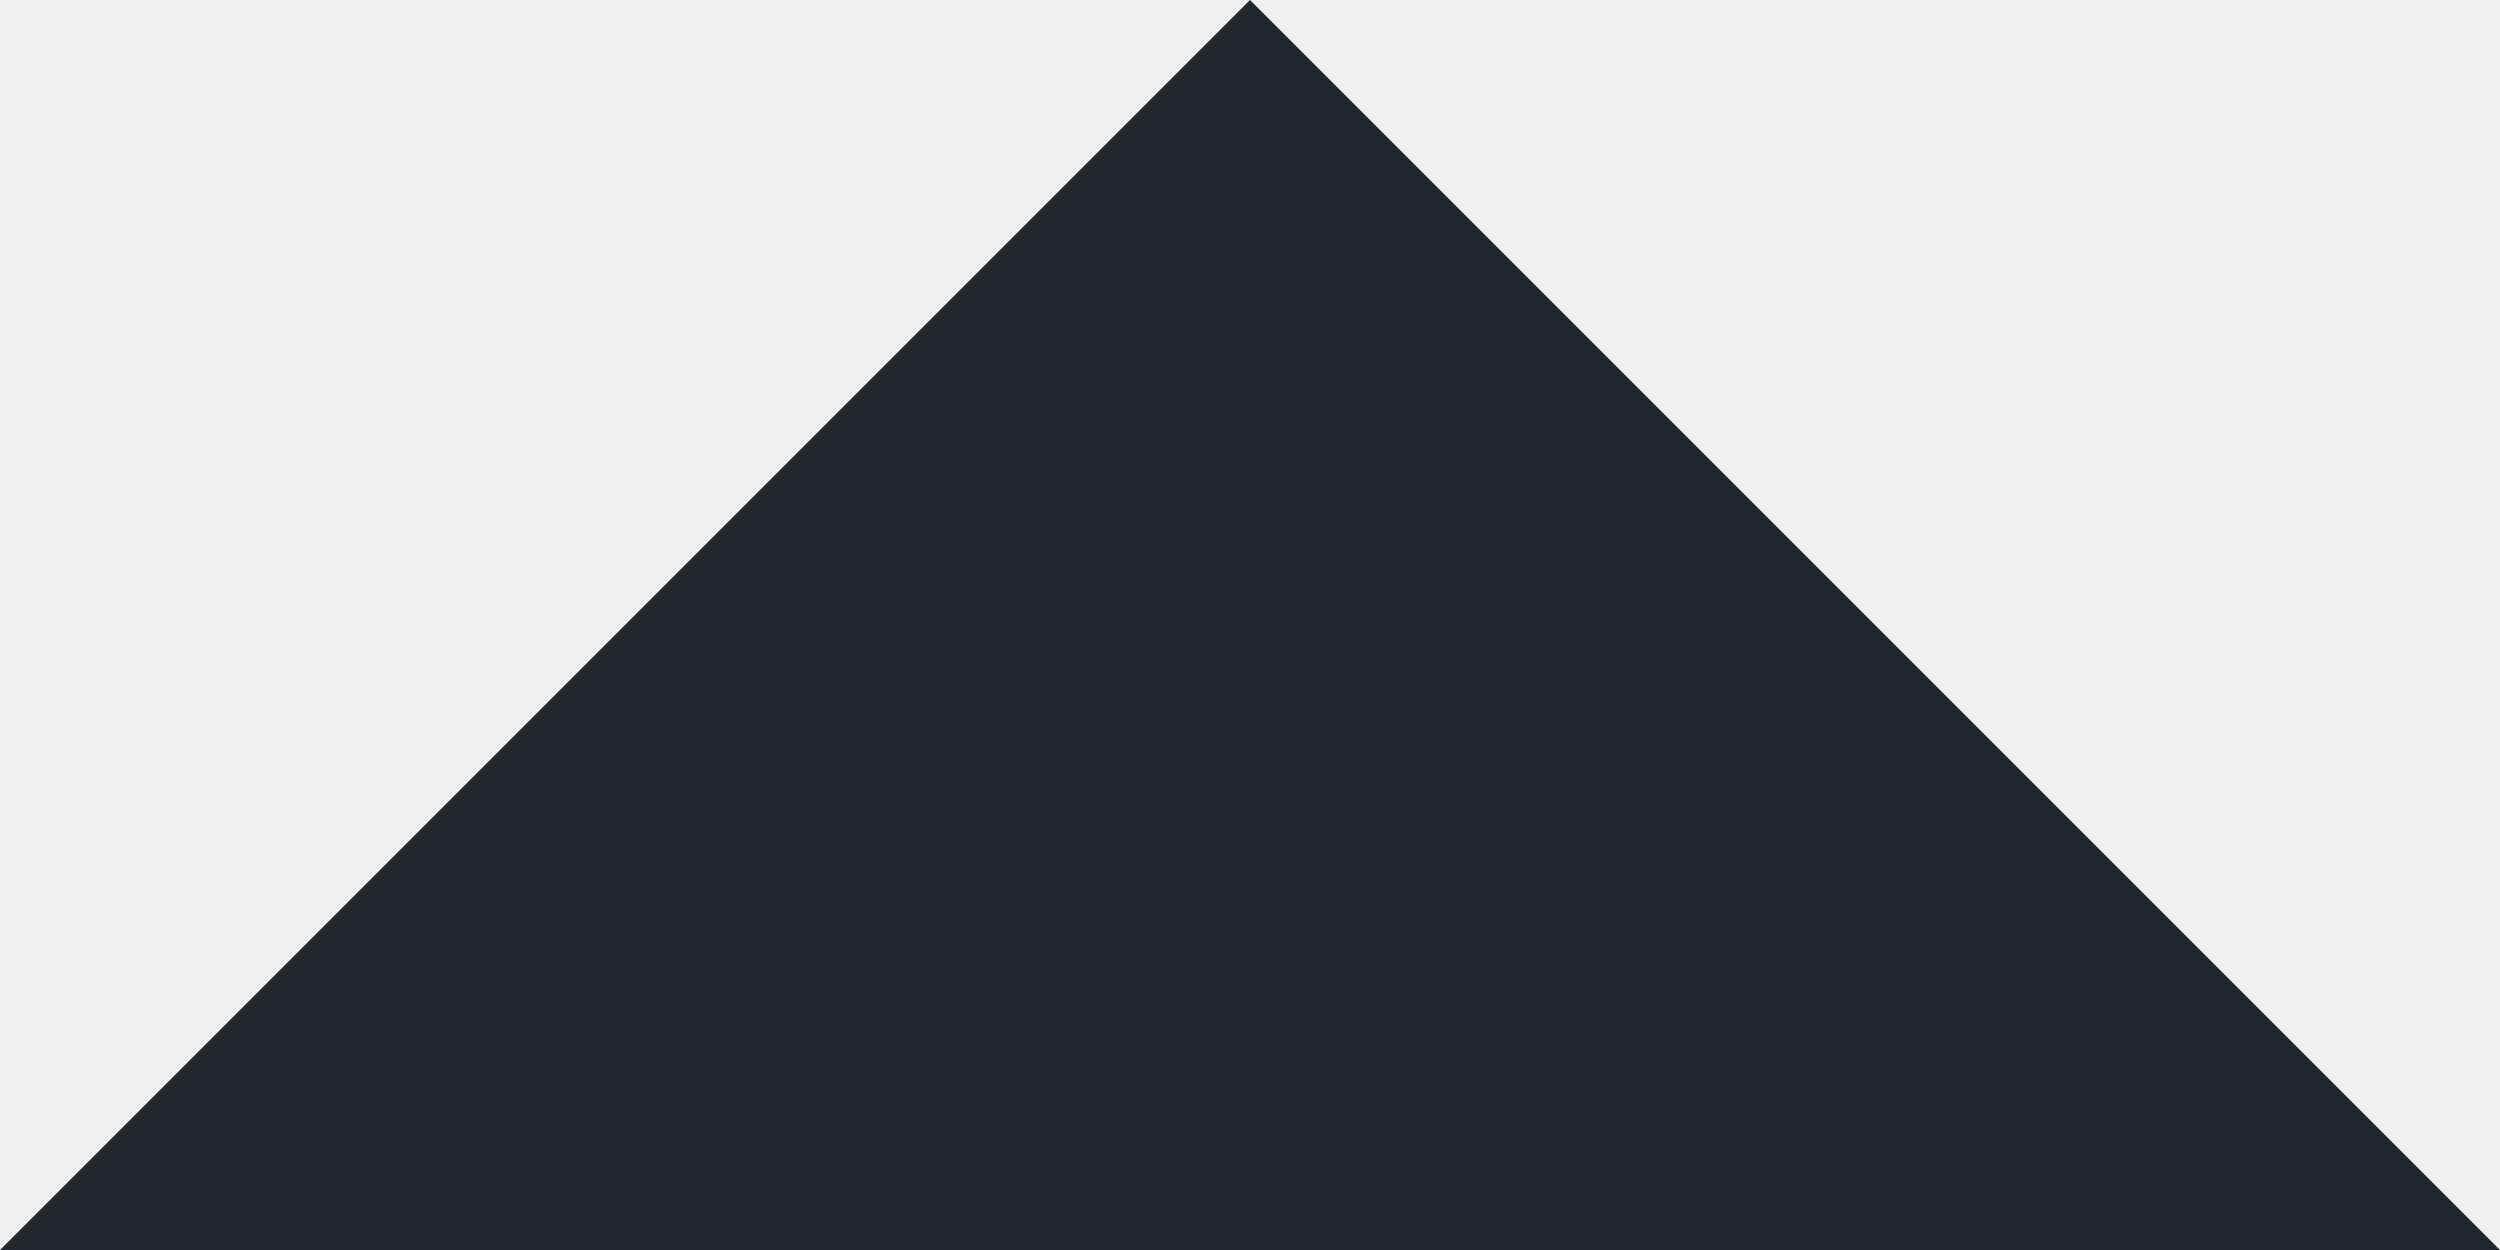
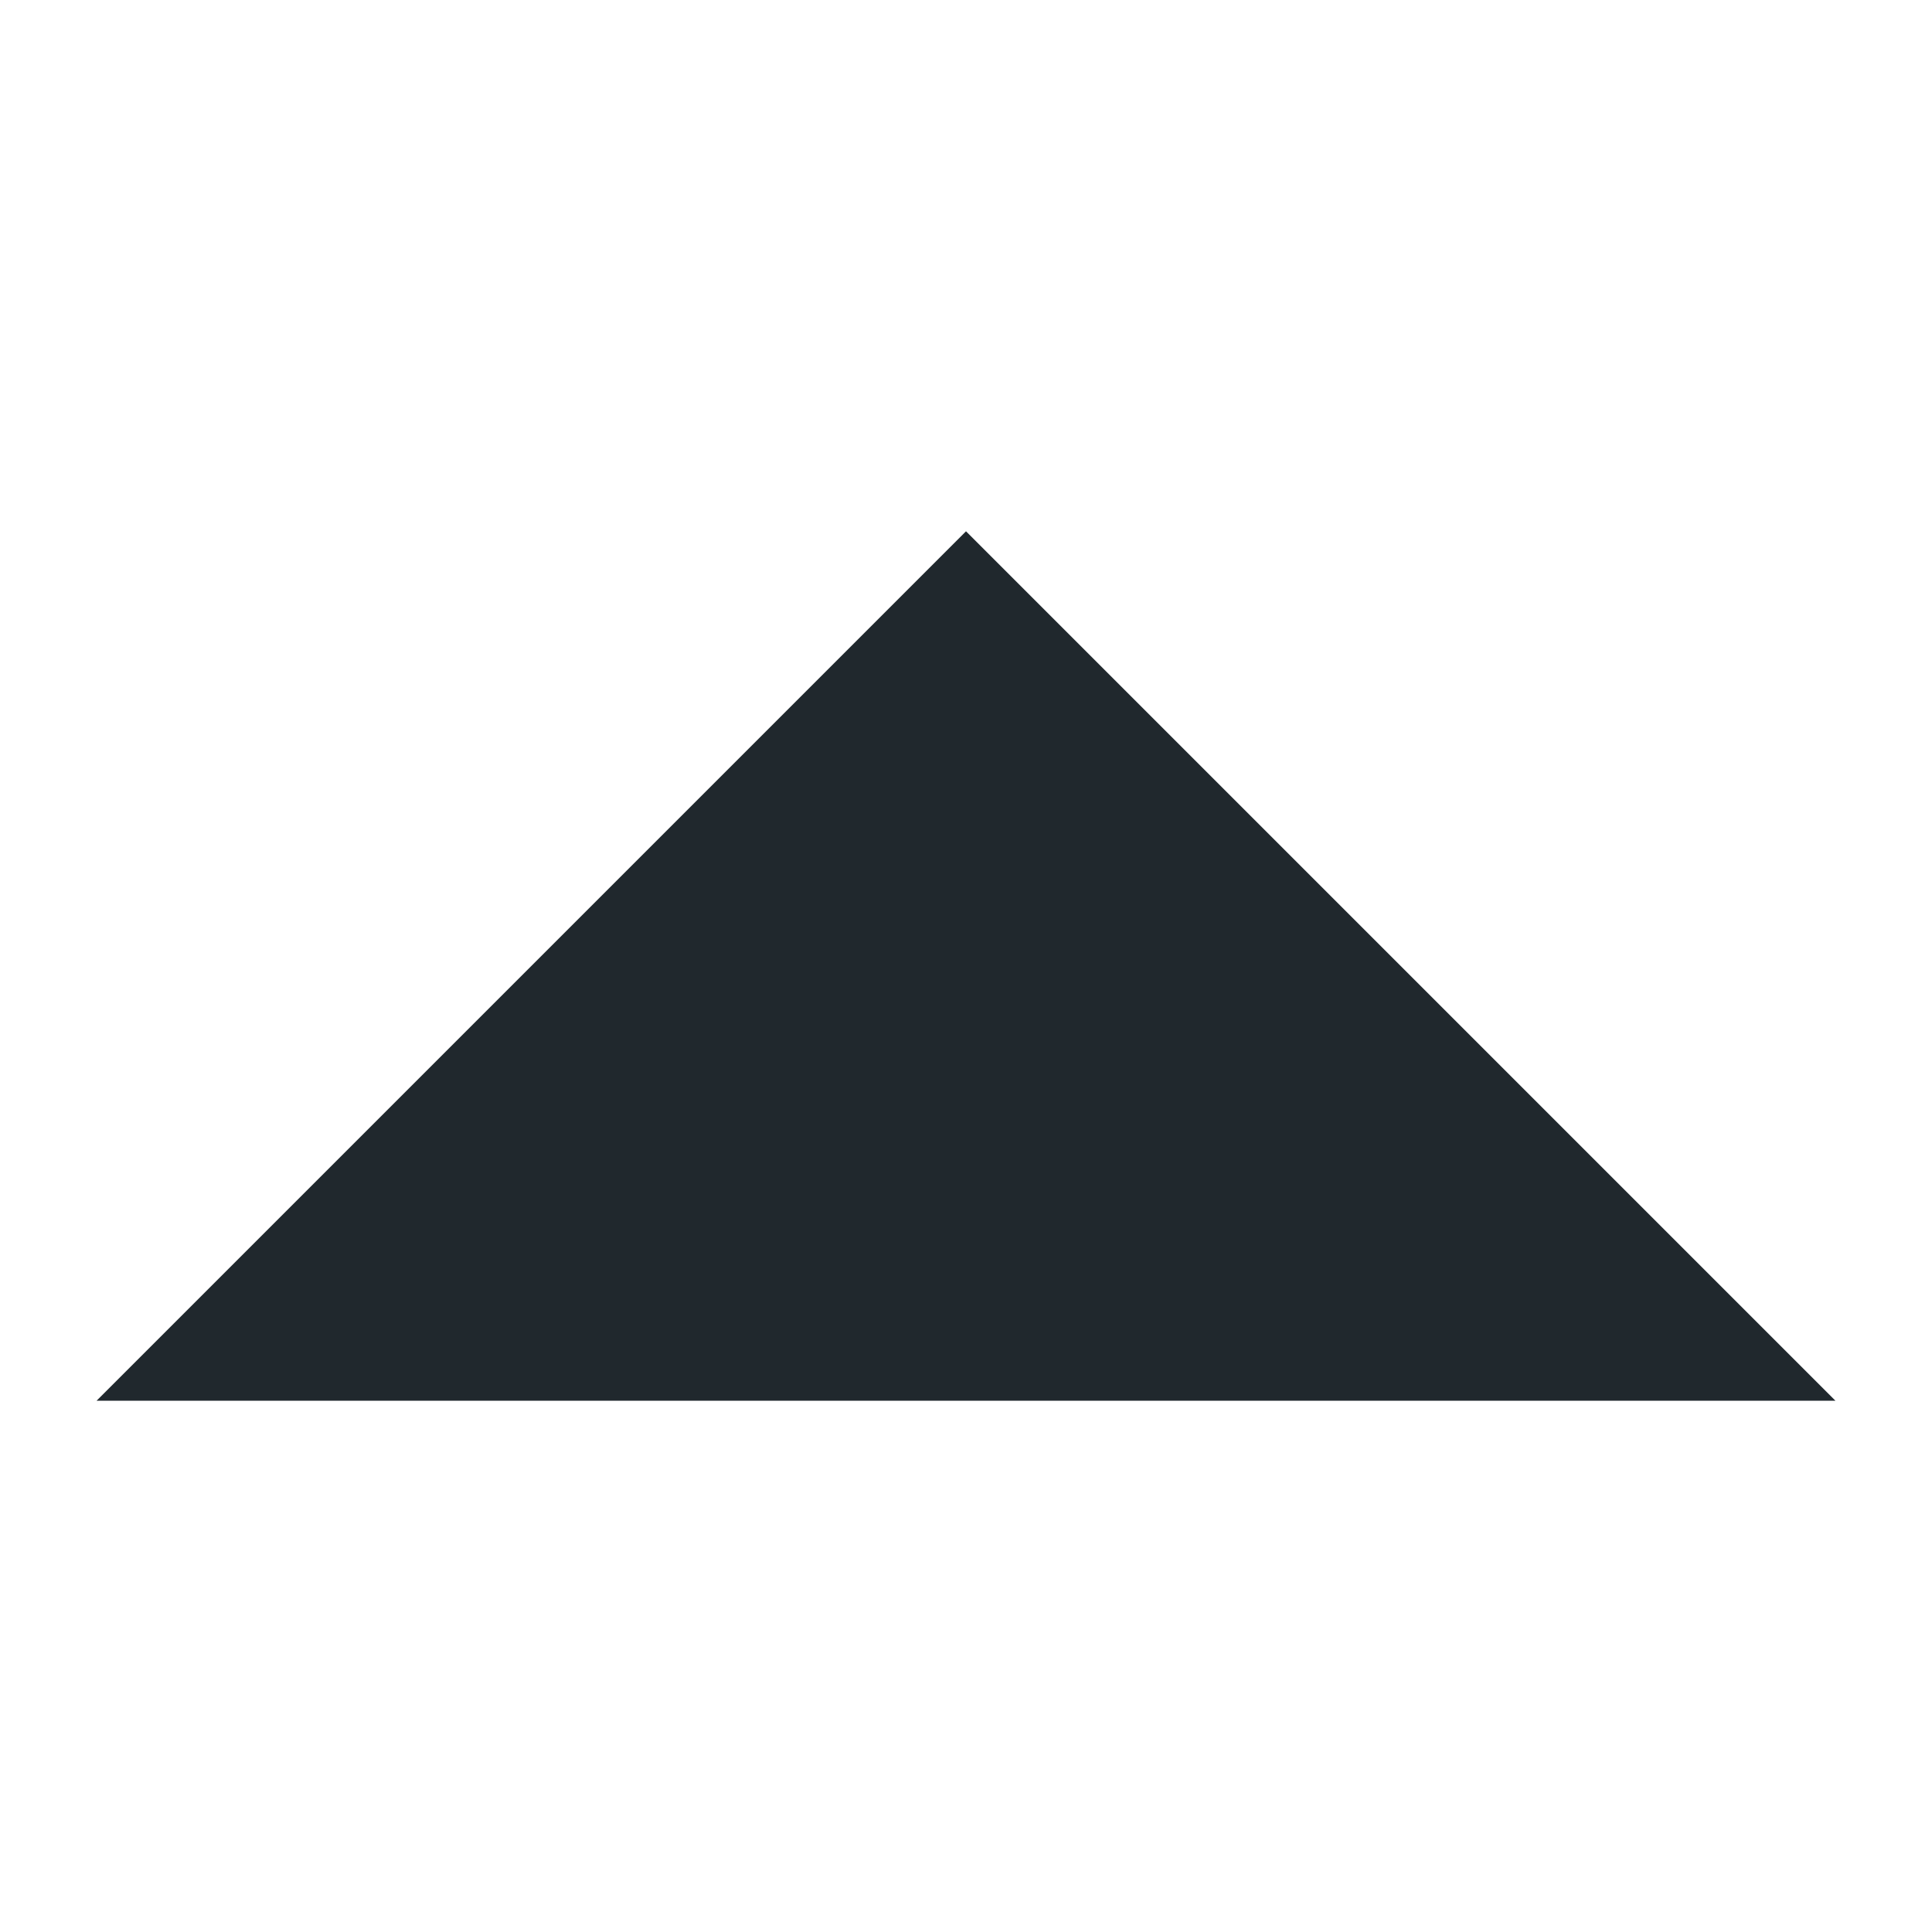
- <svg xmlns="http://www.w3.org/2000/svg" xmlns:xlink="http://www.w3.org/1999/xlink" width="36" height="18" viewBox="0 0 36 18" version="1.1">
-   <g id="Canvas" transform="translate(153 -328)">
-     <g id="arrowup">
-       <use xlink:href="#path0_fill" transform="translate(-153 328)" fill="#20282D" />
-     </g>
+ <svg xmlns="http://www.w3.org/2000/svg" width="40" height="40" viewBox="0 0 40 40">
+   <g fill="none" fill-rule="evenodd">
+     <rect width="1440" height="4000" x="-100" y="-430" fill="#FFFFFF" />
+     <polygon fill="#20282D" points="20 11 38 29 2 29" />
  </g>
-   <defs>
-     <path id="path0_fill" fill-rule="evenodd" d="M 18 0L 36 18L 0 18L 18 0Z" />
-   </defs>
</svg>
